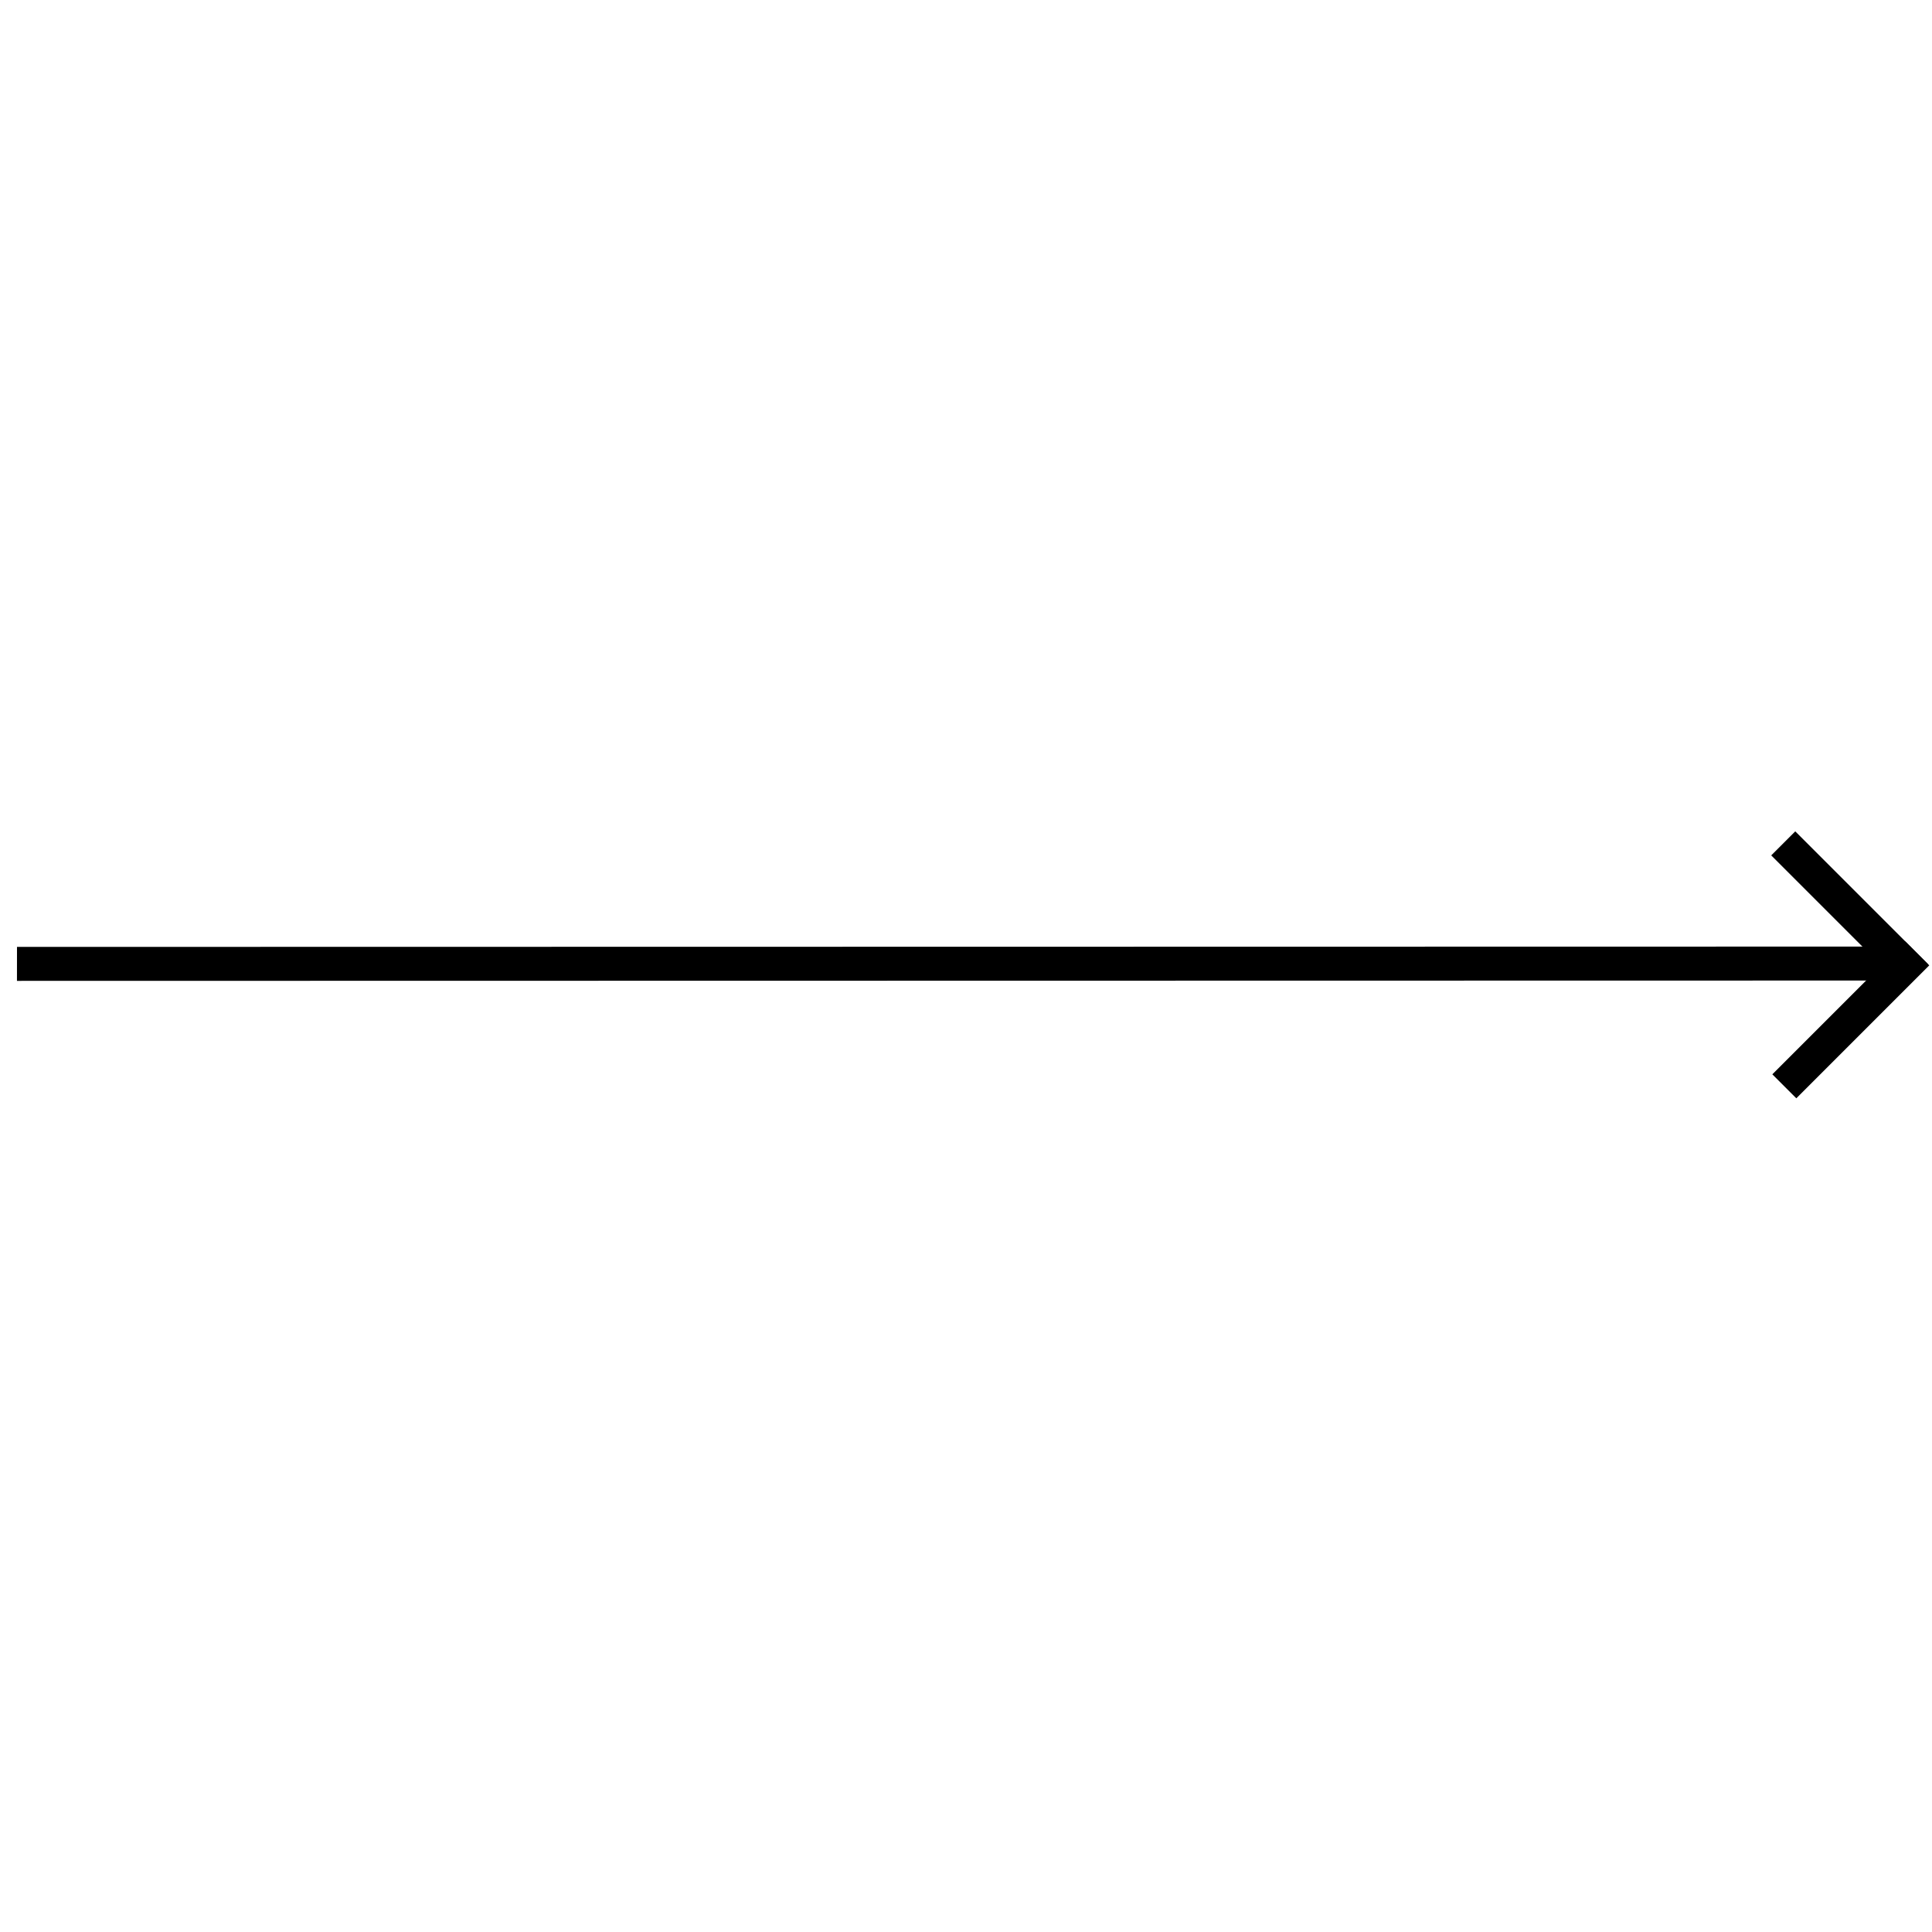
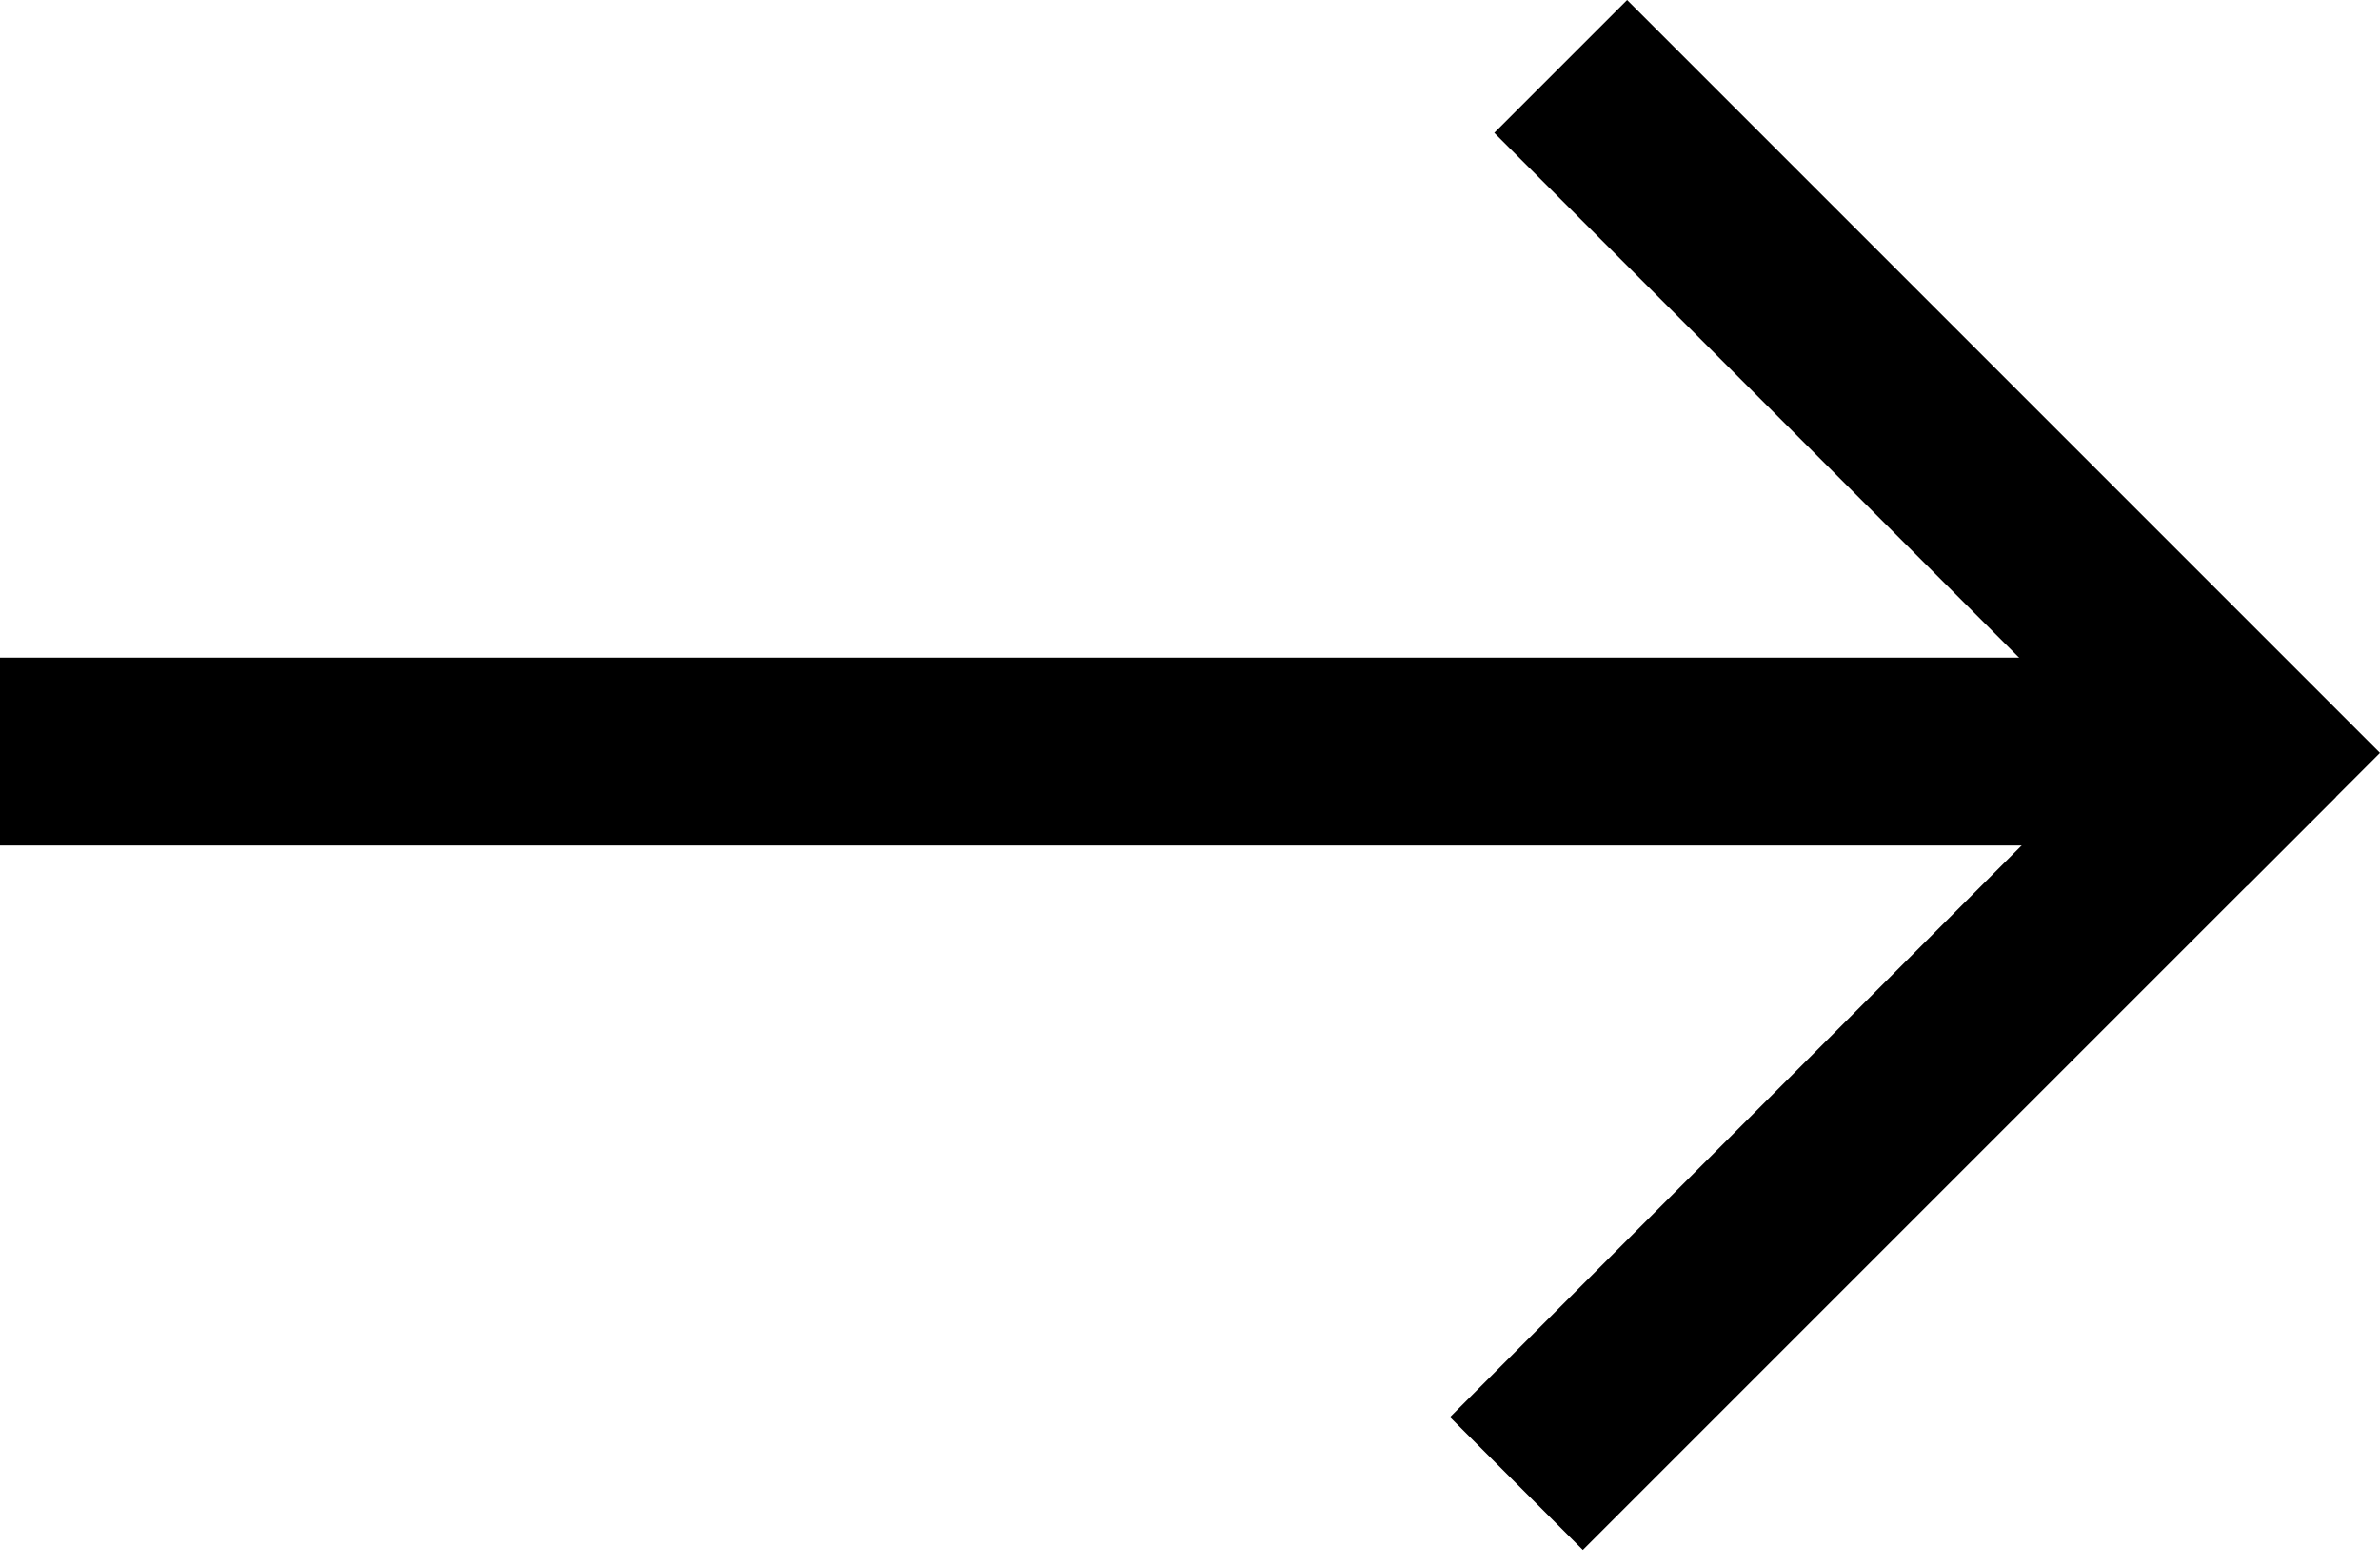
- <svg xmlns="http://www.w3.org/2000/svg" width="189" height="189" viewBox="0 0 189 189" fill="none">
-   <path d="M186.386 92.091L188.732 94.437L175.726 107.443L173.38 105.097L186.386 92.091Z" fill="black" />
-   <path d="M186.894 92.599L186.889 95.921L1.659 95.954L1.663 92.632L186.894 92.599Z" fill="black" />
-   <path d="M188.594 94.299L186.242 96.651L173.271 83.68L175.623 81.328L188.594 94.299Z" fill="black" />
+ <svg xmlns="http://www.w3.org/2000/svg" width="38" height="25" viewBox="0 0 38 25" fill="none">
+   <path d="M25.979 0L23.858 2.121L35.879 14.142L38 12.021L25.979 0Z" fill="black" />
+   <path d="M0 10.5L0 13.5L34 13.5L34 10.5L0 10.5Z" fill="black" />
+   <path d="M23.151 22.627L25.272 24.748L37.293 12.727L35.172 10.606L23.151 22.627Z" fill="black" />
</svg>
